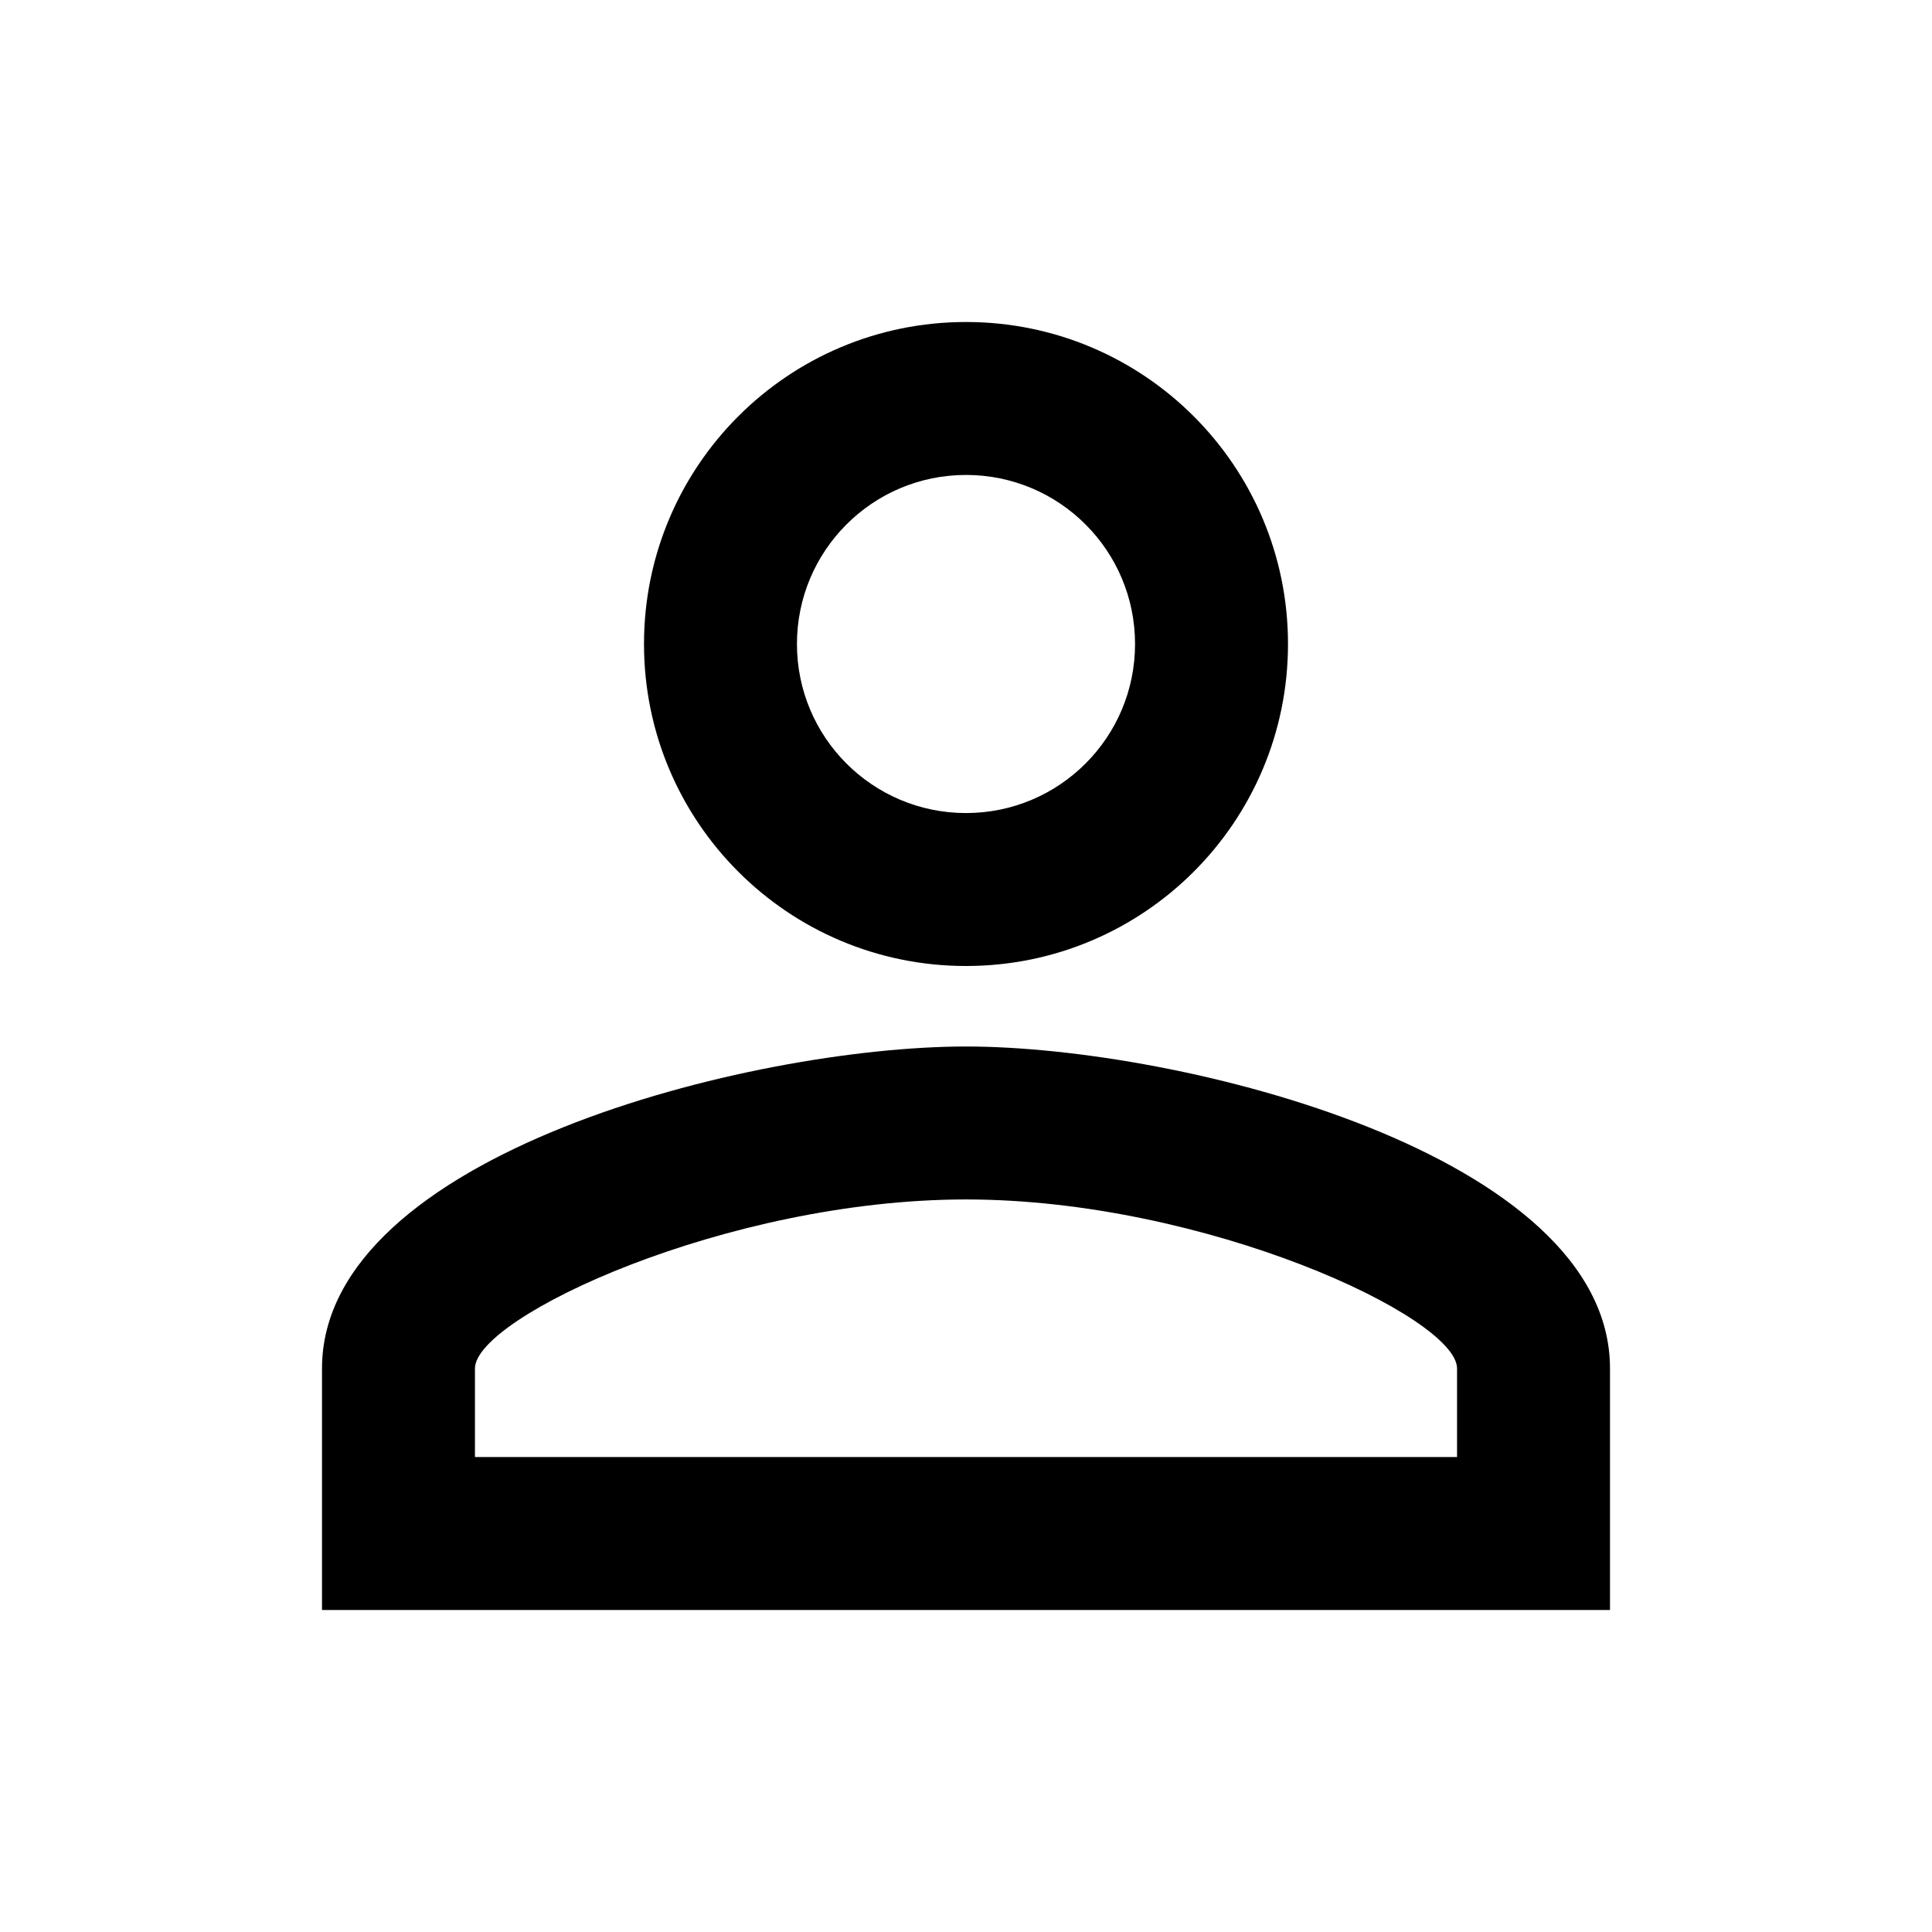
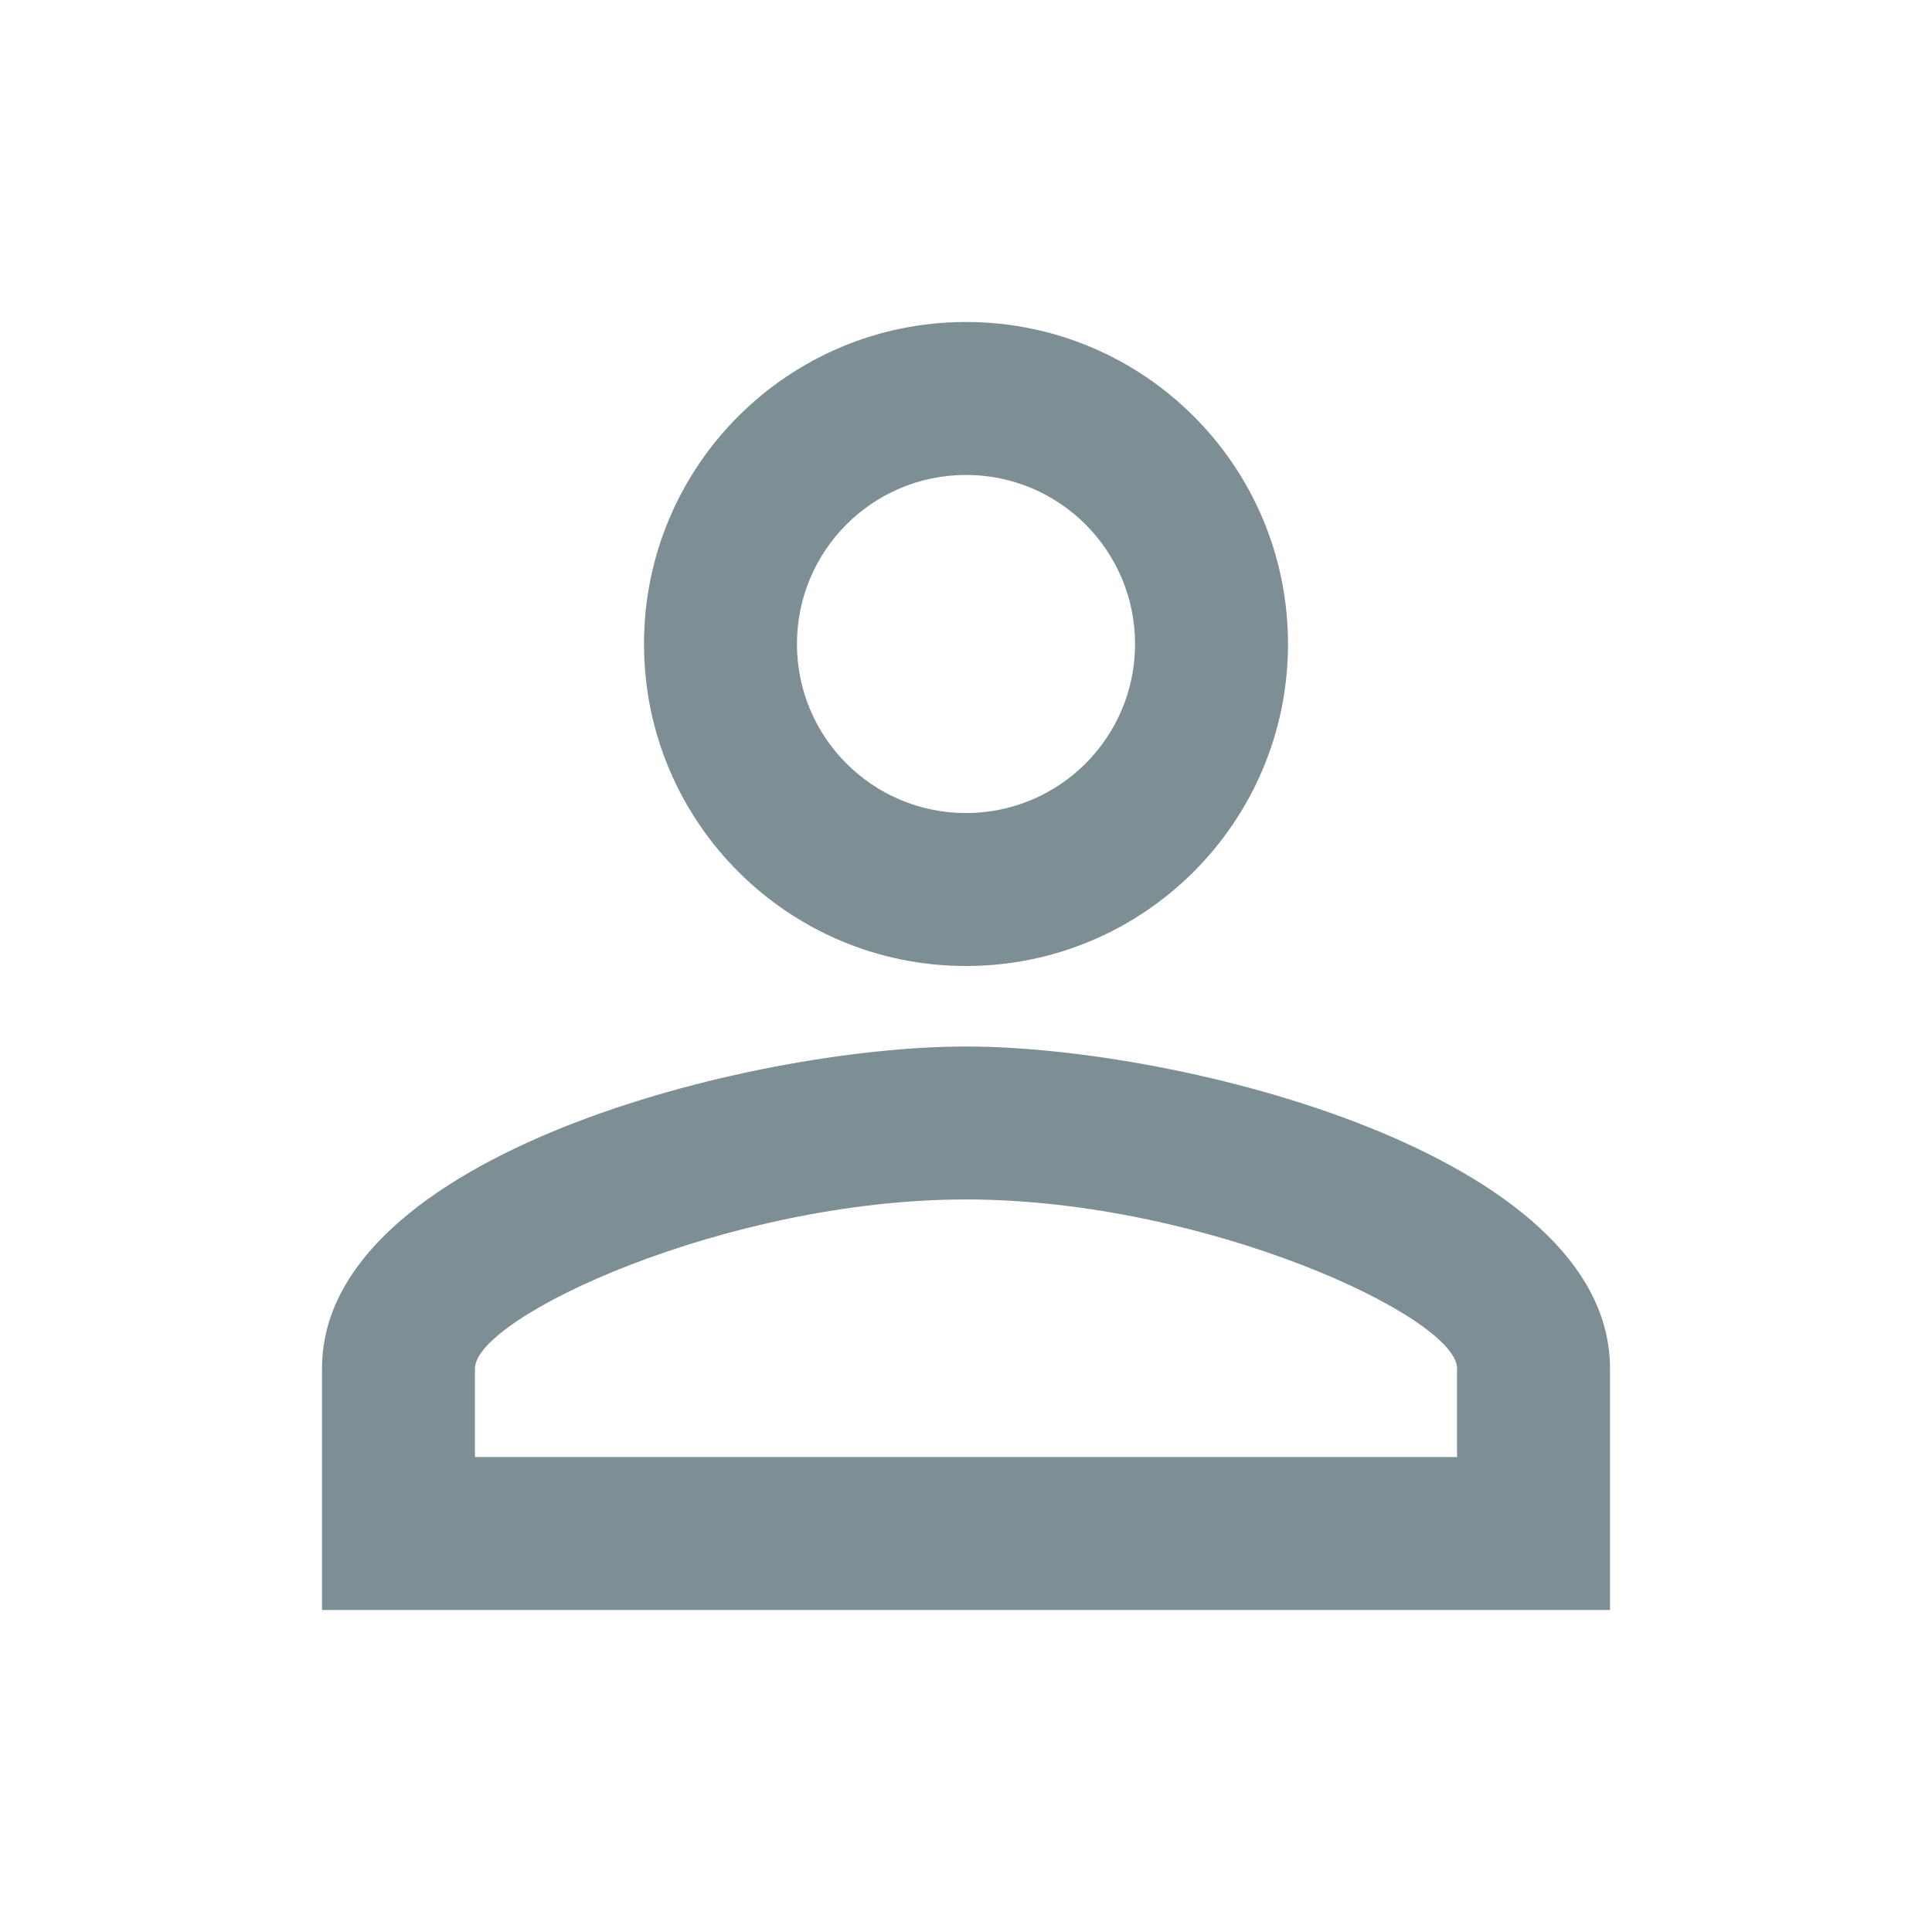
- <svg xmlns="http://www.w3.org/2000/svg" fill="#000000" height="24" viewBox="0 0 24 24" width="24">
-   <path d="M12 5.9c1.16 0 2.1.94 2.1 2.1s-.94 2.1-2.1 2.1S9.9 9.16 9.9 8s.94-2.1 2.1-2.1m0 9c2.97 0 6.1 1.46 6.1 2.1v1.1H5.9V17c0-.64 3.13-2.1 6.1-2.1M12 4C9.79 4 8 5.79 8 8s1.79 4 4 4 4-1.79 4-4-1.79-4-4-4zm0 9c-2.67 0-8 1.34-8 4v3h16v-3c0-2.66-5.33-4-8-4z" />
-   <path d="M0 0h24v24H0z" fill="none" />
+ <svg xmlns="http://www.w3.org/2000/svg" fill="#000000" height="24" viewBox="0 0 24 24" width="24" id="svg2" version="1.1">
+   <defs id="defs10" />
+   <path d="M12 5.9c1.16 0 2.1.94 2.1 2.1s-.94 2.1-2.1 2.1S9.9 9.16 9.9 8s.94-2.1 2.1-2.1m0 9c2.97 0 6.1 1.46 6.1 2.1v1.1H5.9V17c0-.64 3.13-2.1 6.1-2.1M12 4C9.79 4 8 5.79 8 8s1.79 4 4 4 4-1.79 4-4-1.79-4-4-4zm0 9c-2.67 0-8 1.34-8 4v3h16v-3c0-2.66-5.33-4-8-4z" id="path4" style="fill:#7d8f94;fill-opacity:1" />
+   <path d="M0 0h24v24H0z" fill="none" id="path6" />
</svg>
